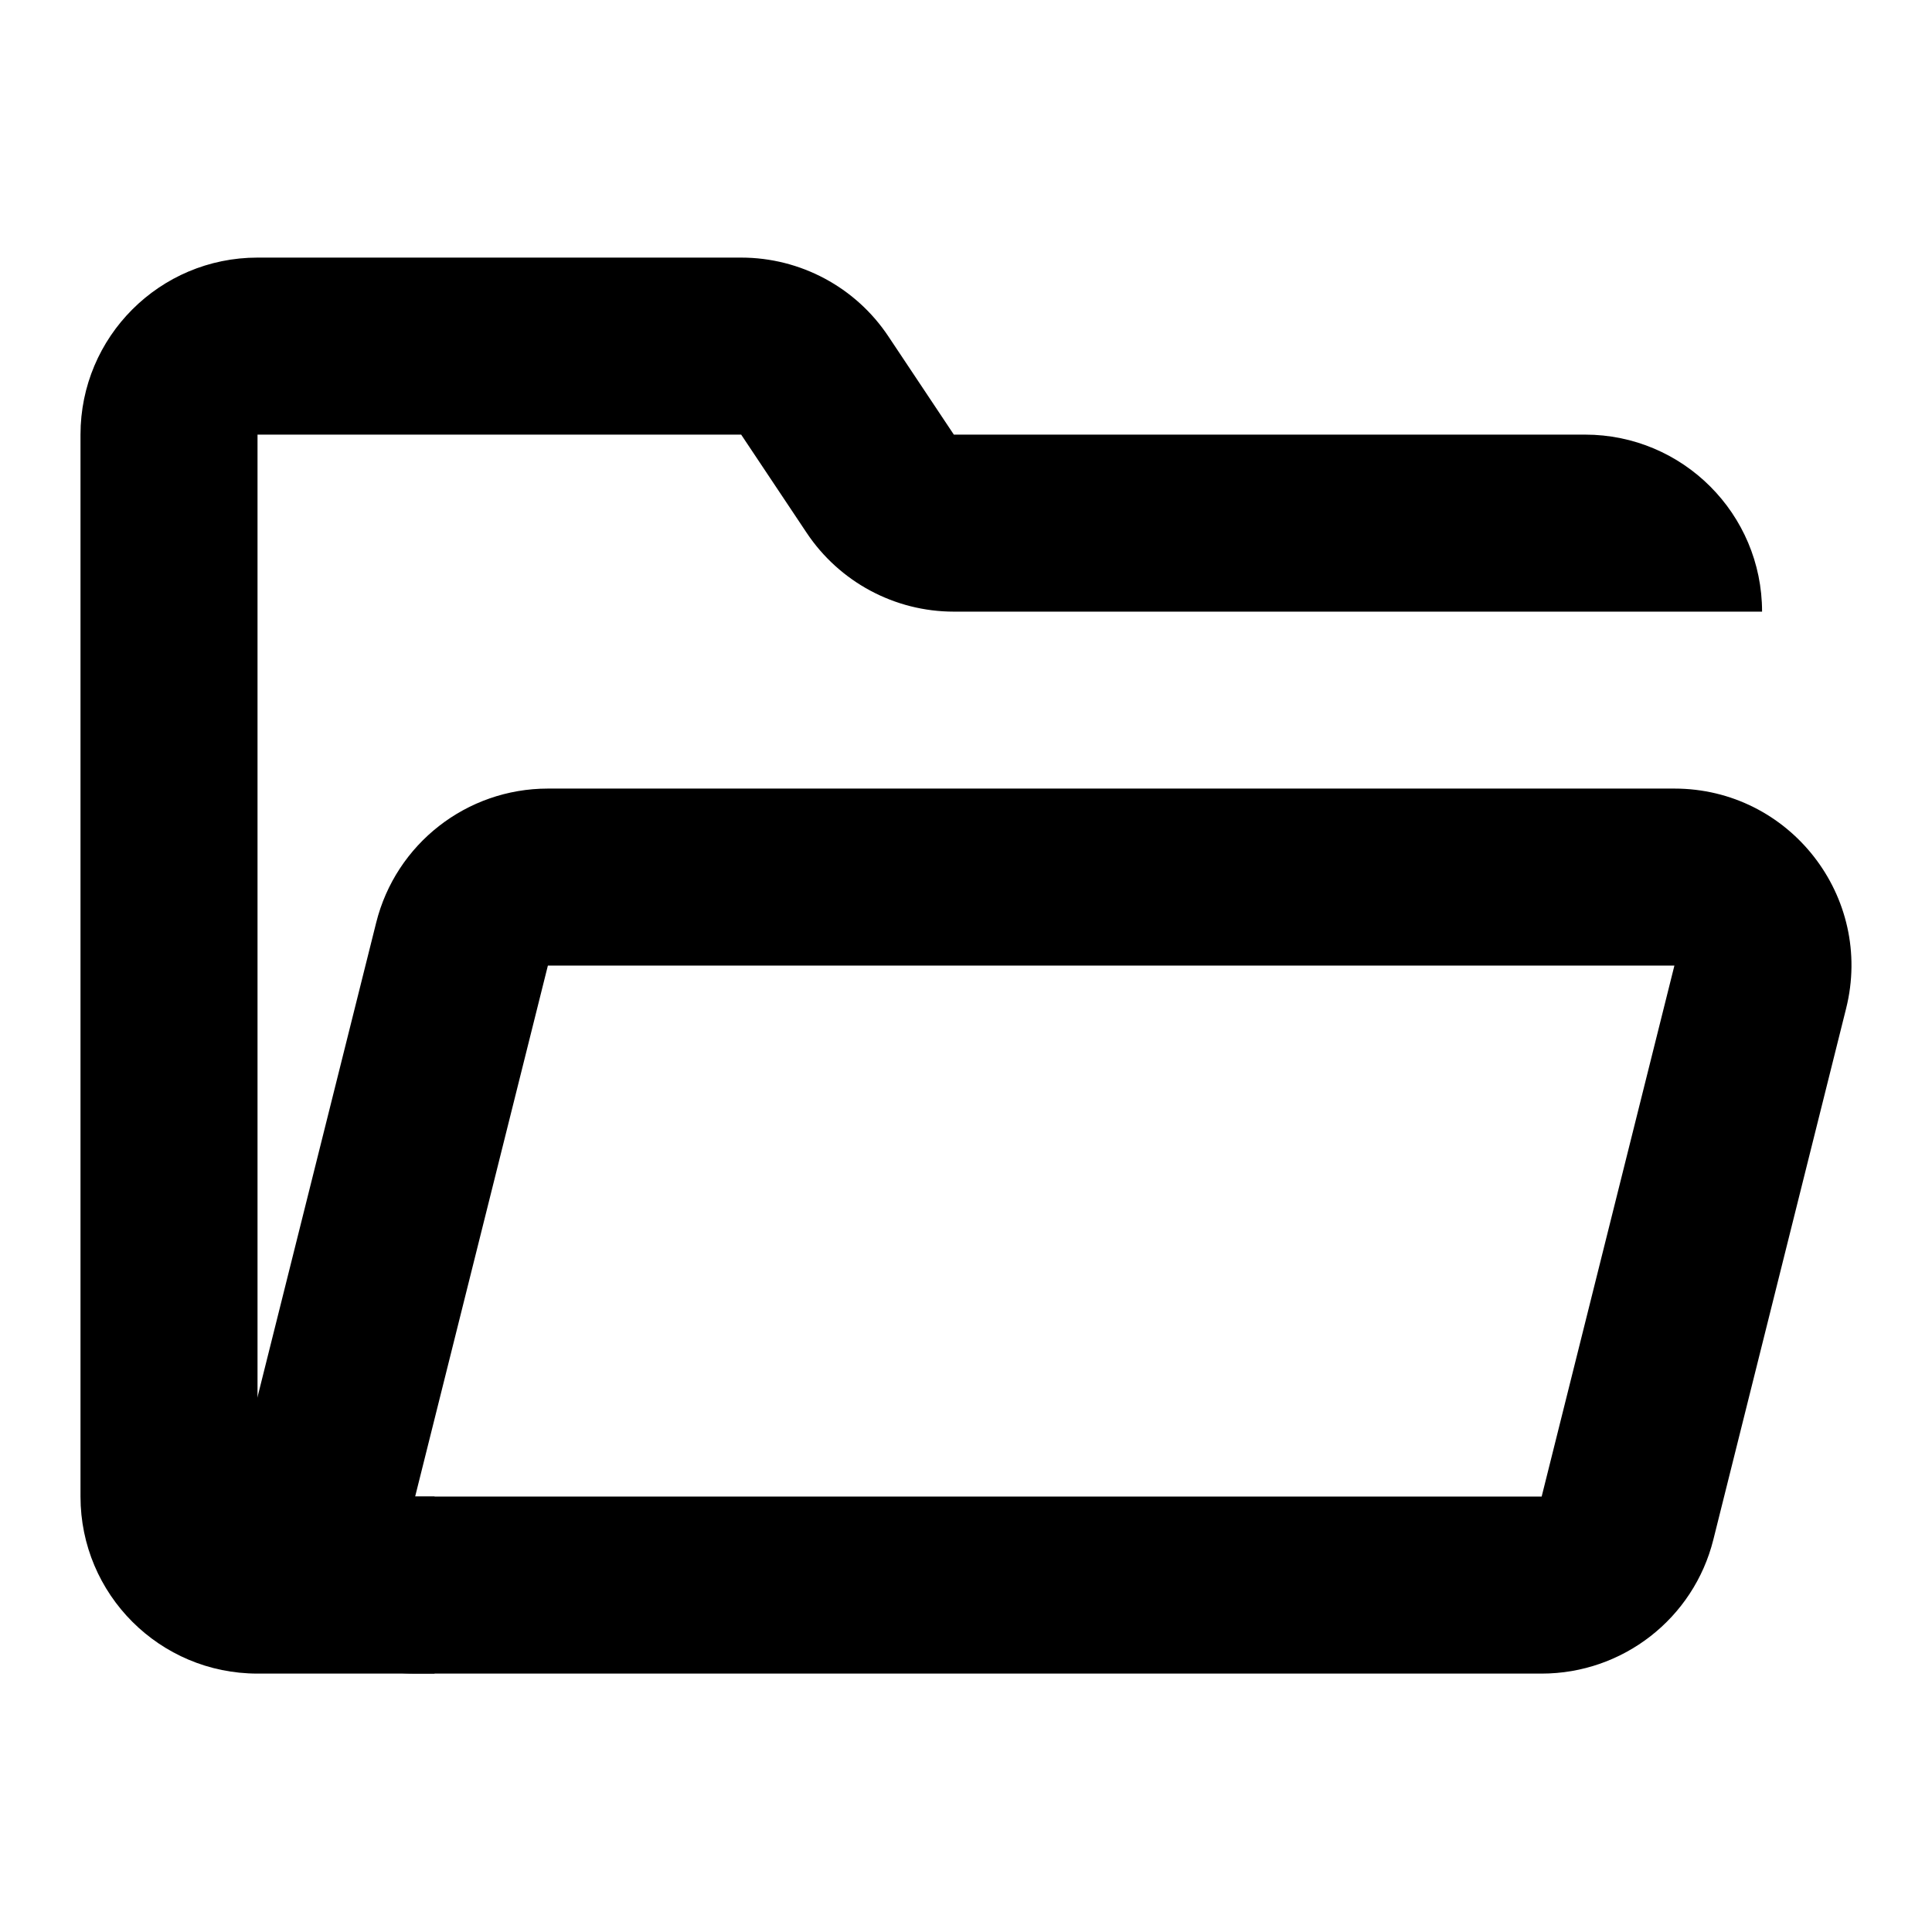
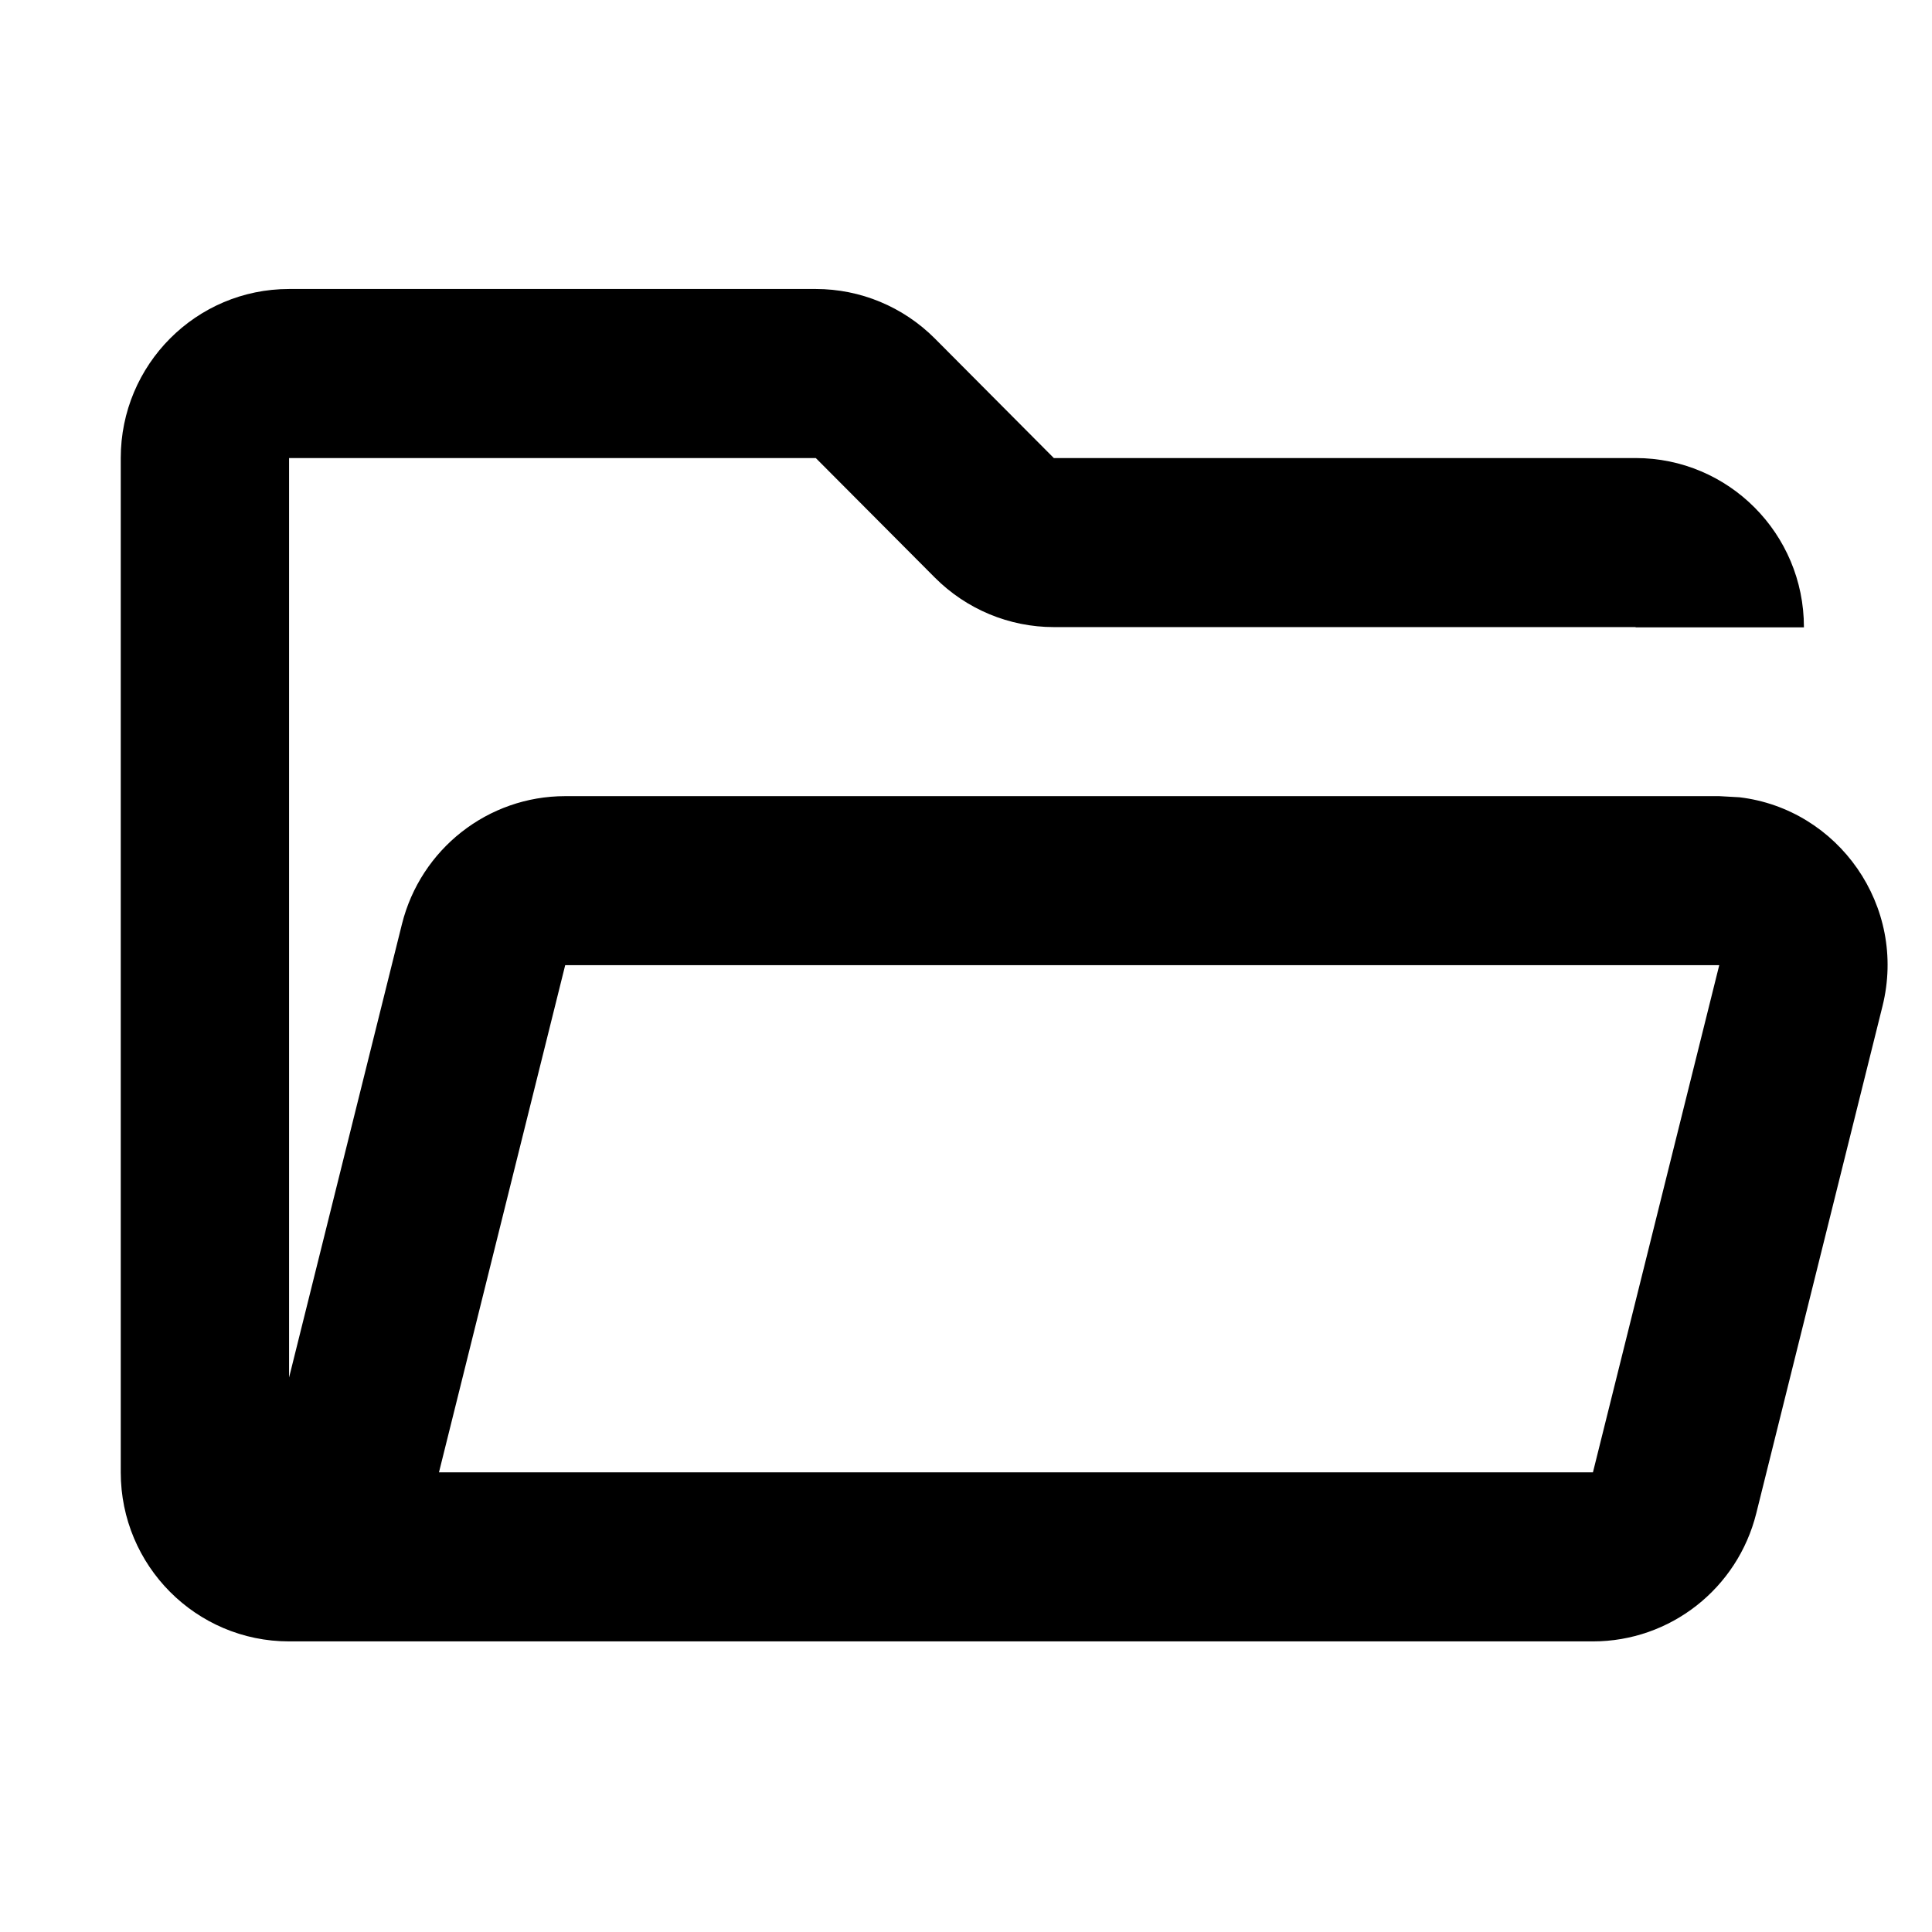
<svg xmlns="http://www.w3.org/2000/svg" width="24" height="24" viewBox="0 0 24 24" fill="none">
-   <path fill-rule="evenodd" clip-rule="evenodd" d="M3.199 3.2C1.984 3.2 1 4.184 1 5.399V18.591C1 19.806 1.984 20.79 3.199 20.79H5.398V18.591H3.199V5.399H9.207L10.02 6.618C10.428 7.23 11.114 7.598 11.849 7.598H21.889C21.889 6.383 20.904 5.399 19.69 5.399H11.849L11.036 4.179C10.629 3.567 9.942 3.2 9.207 3.2H3.199Z" fill="#000000" />
-   <path fill-rule="evenodd" clip-rule="evenodd" d="M4.673 11.462C4.917 10.483 5.797 9.796 6.806 9.796H20.8C22.231 9.796 23.28 11.141 22.933 12.528L21.284 19.125C21.04 20.104 20.16 20.79 19.151 20.79H5.157C3.726 20.79 2.676 19.446 3.023 18.058L4.673 11.462ZM20.8 11.995L6.806 11.995L5.157 18.591H19.151L20.8 11.995Z" fill="#000000" />
+   <path d="M10.134 3.59C10.689 3.59 11.22 3.811 11.613 4.205L13.091 5.69H20.318C21.473 5.69 22.409 6.63 22.409 7.79V7.793H20.318V7.79H13.091C12.536 7.79 12.005 7.568 11.613 7.175L10.134 5.69H3.591V17.112L4.993 11.48C5.226 10.546 6.062 9.89 7.021 9.89H21.357L21.608 9.904C22.837 10.05 23.694 11.257 23.385 12.499L21.817 18.799C21.584 19.734 20.748 20.39 19.788 20.39H3.591C2.436 20.39 1.5 19.45 1.5 18.29V5.69C1.5 4.53 2.436 3.59 3.591 3.59H10.134ZM5.453 18.29H19.788L21.357 11.99H7.021L5.453 18.29Z" fill="#000000" />
</svg>
